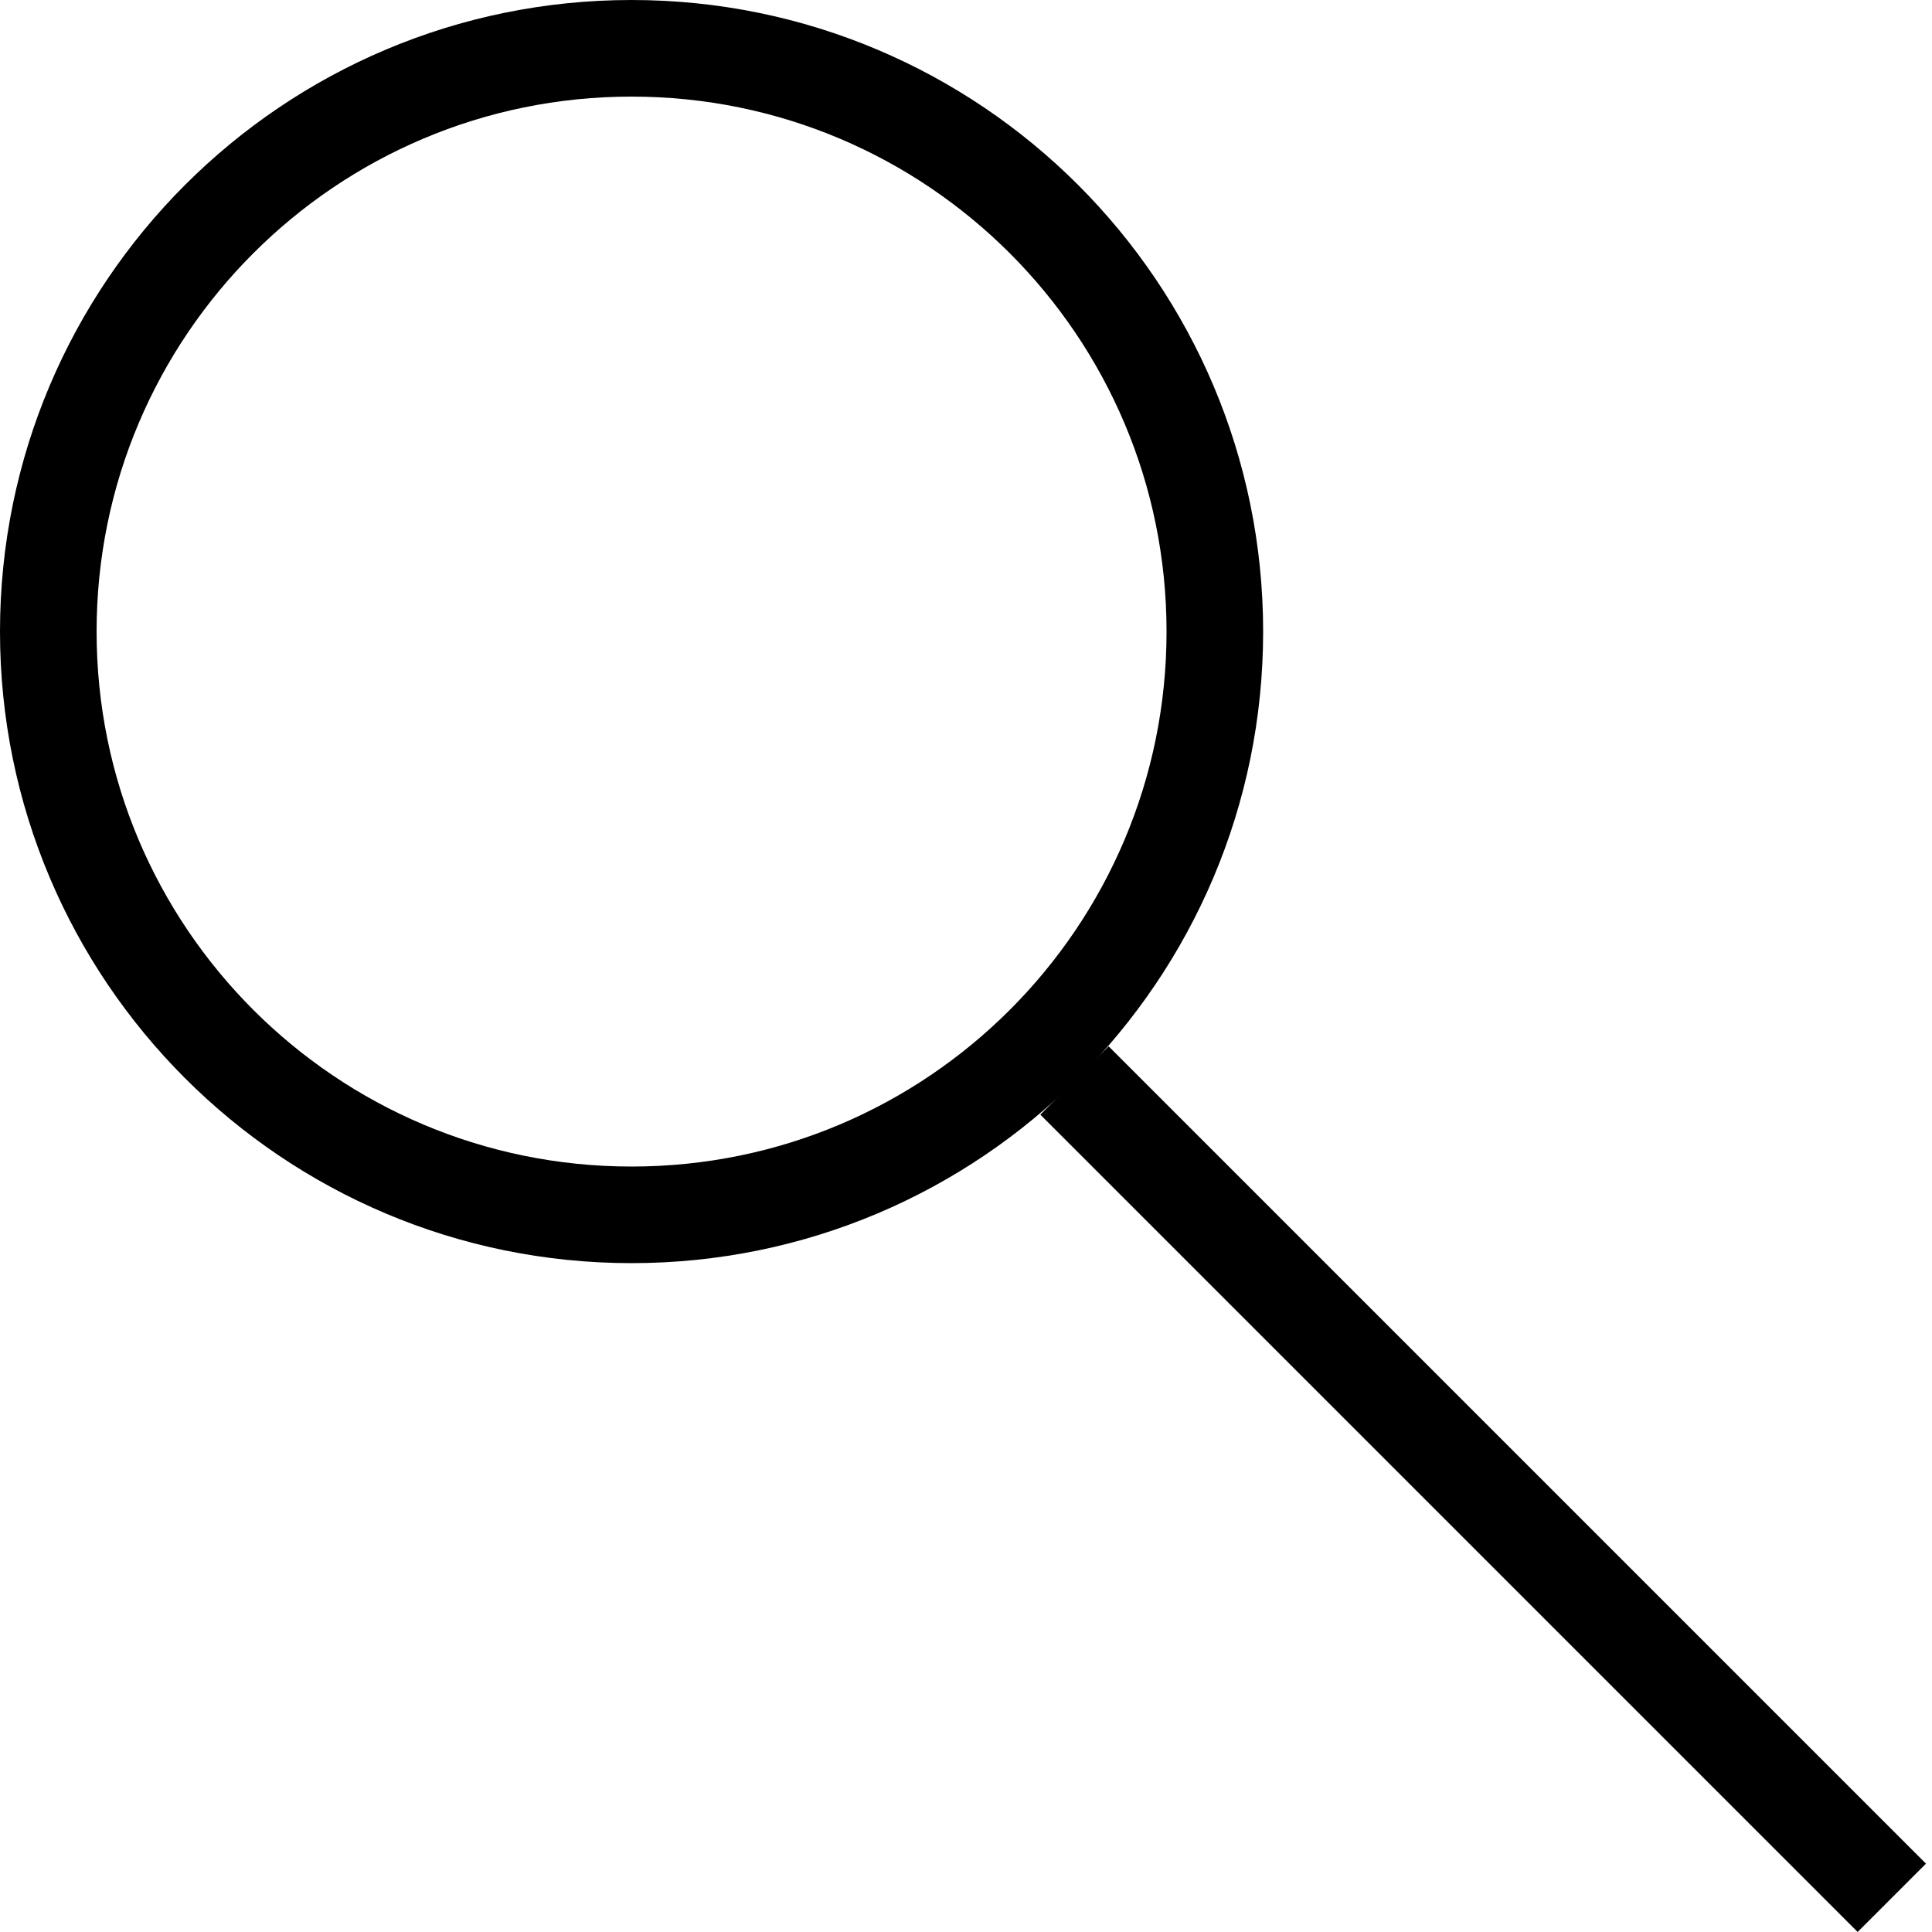
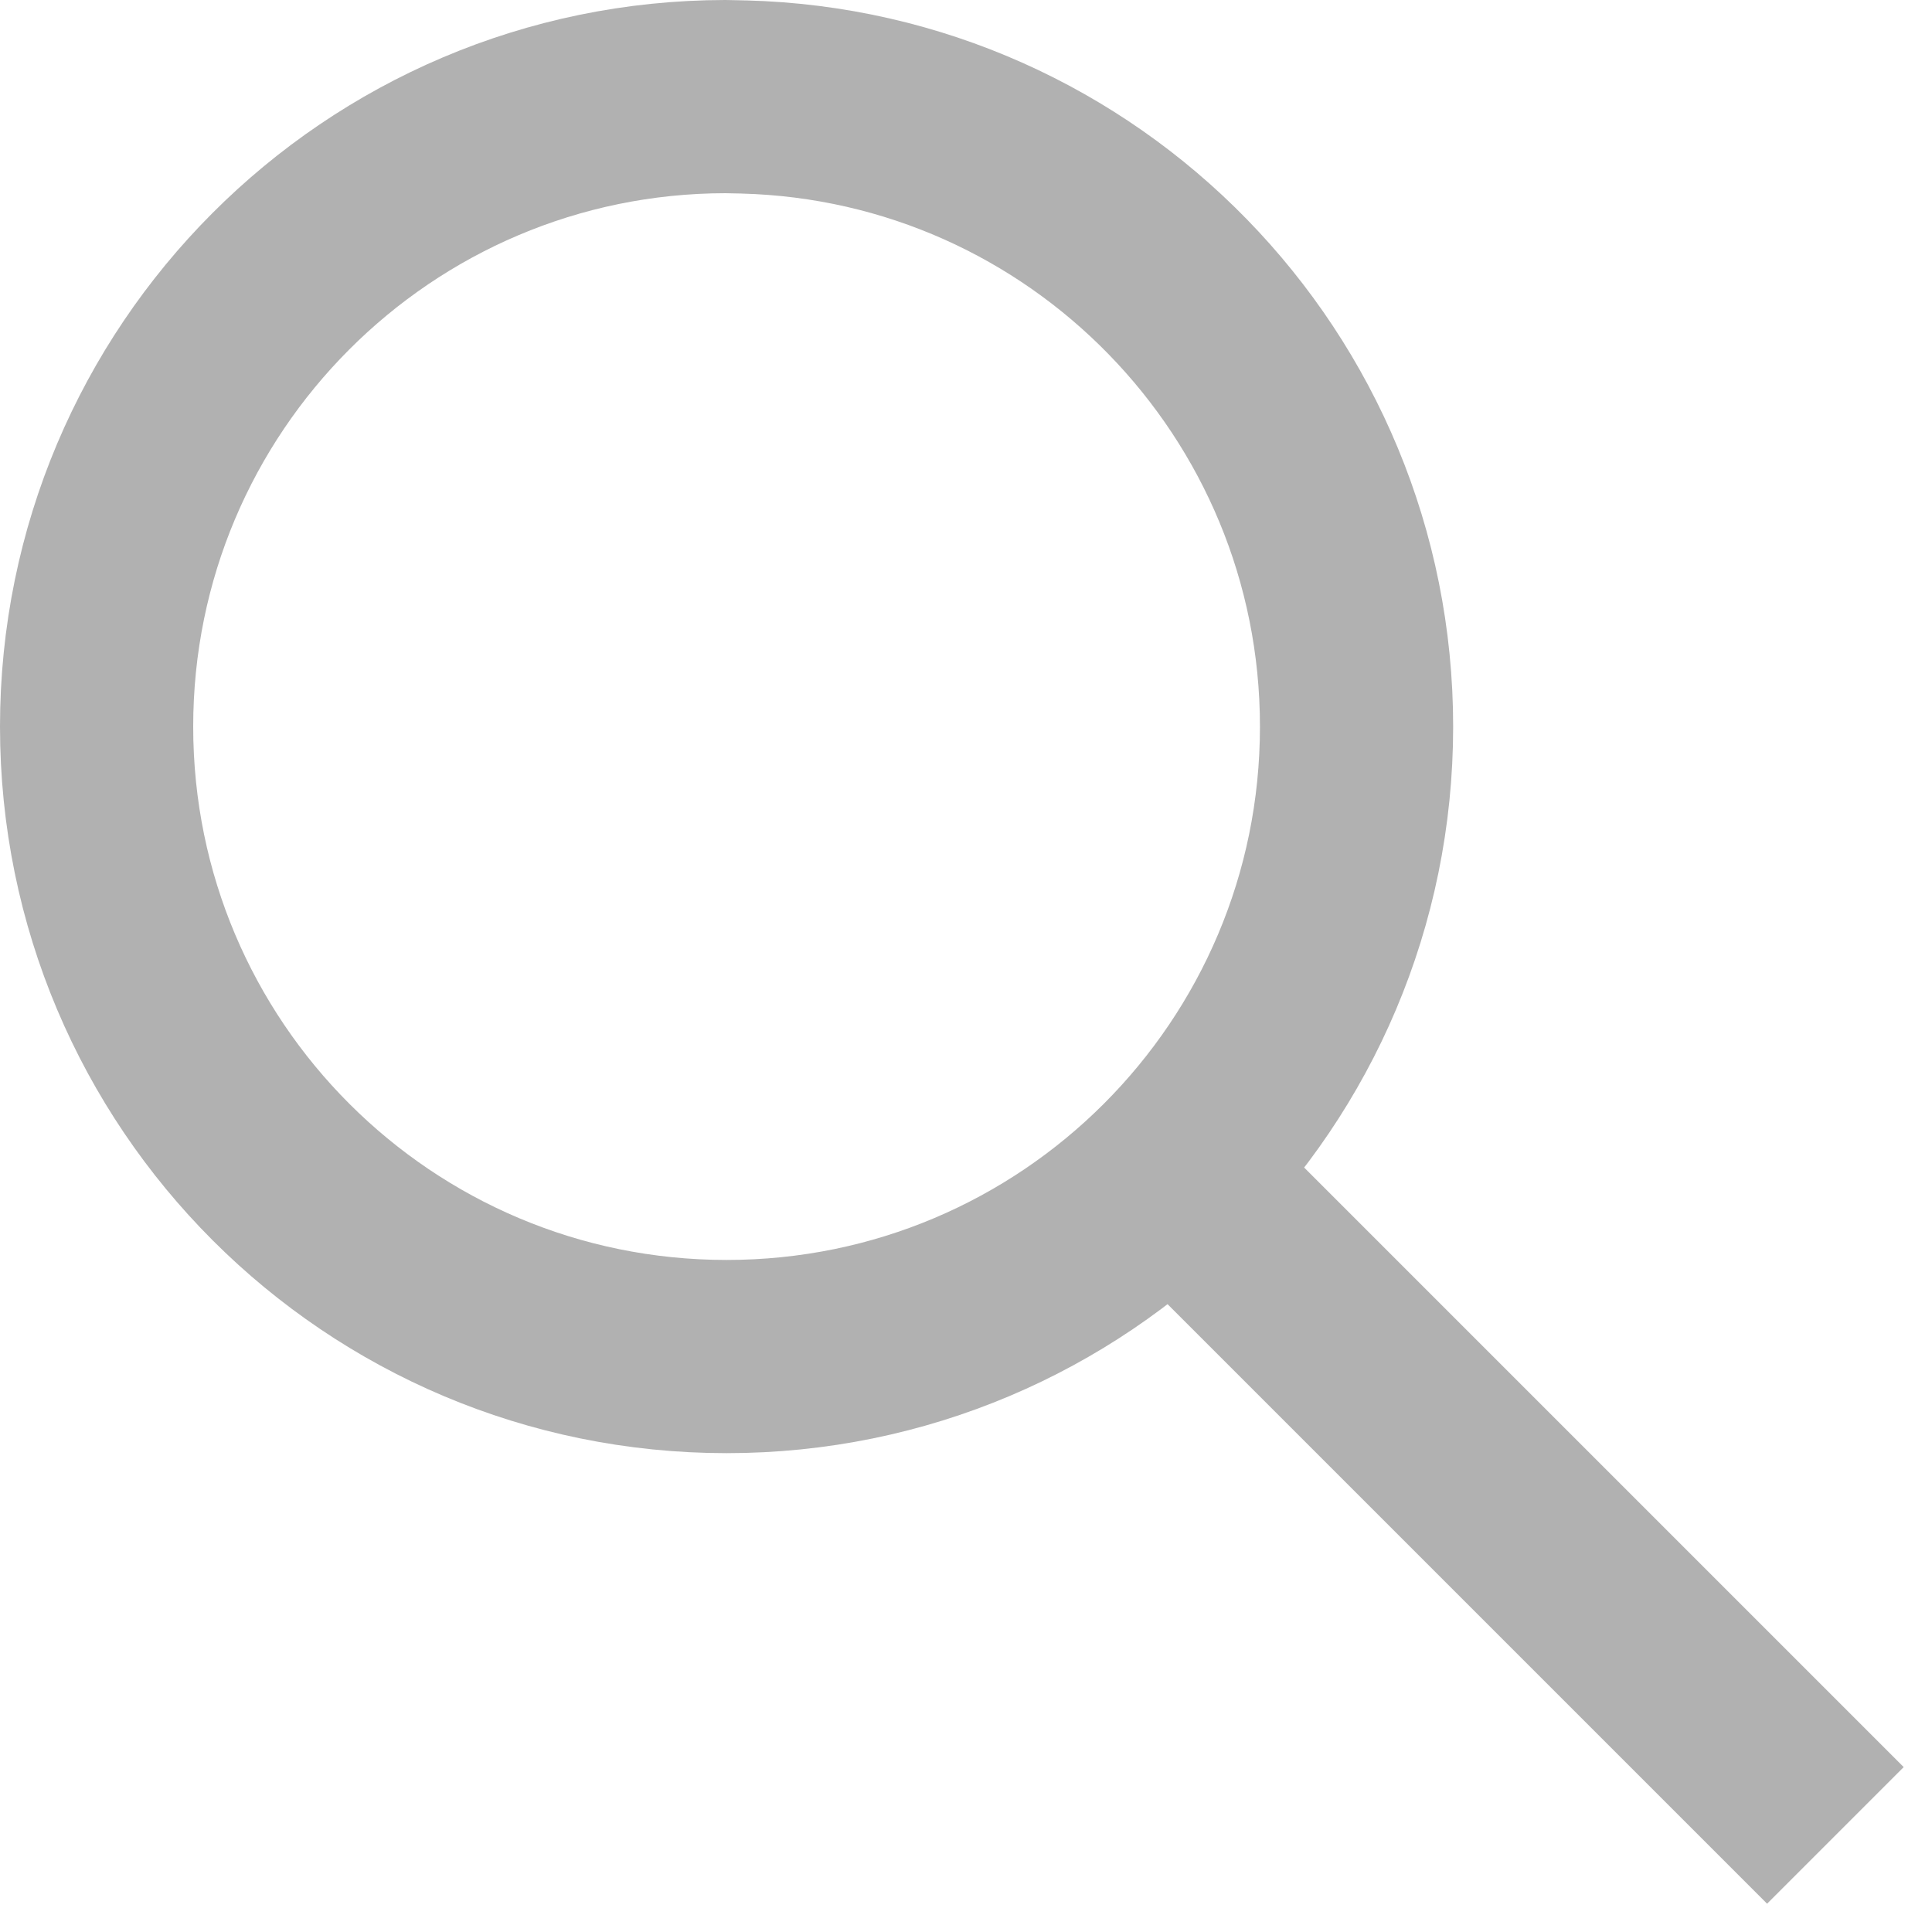
<svg xmlns="http://www.w3.org/2000/svg" width="20" height="20" viewBox="0 0 20 20" fill="none">
-   <line x1="11.123" y1="11.185" x2="19.584" y2="19.646" stroke="black" />
-   <circle cx="6.538" cy="6.538" r="6.038" stroke="black" />
+   <path d="M1 7.522C1 11.125 3.918 14.043 7.522 14.043C11.125 14.043 14.043 11.125 14.043 7.522C14.043 3.979 11.221 1.096 7.701 1.004C7.635 1.004 7.574 1 7.509 1C3.914 1.004 1 3.923 1 7.522Z" stroke="#B1B1B1" stroke-width="2" stroke-miterlimit="10" stroke-linejoin="round" />
+   <path d="M12 12L19 19" stroke="#B1B1B1" stroke-width="2" />
</svg>
